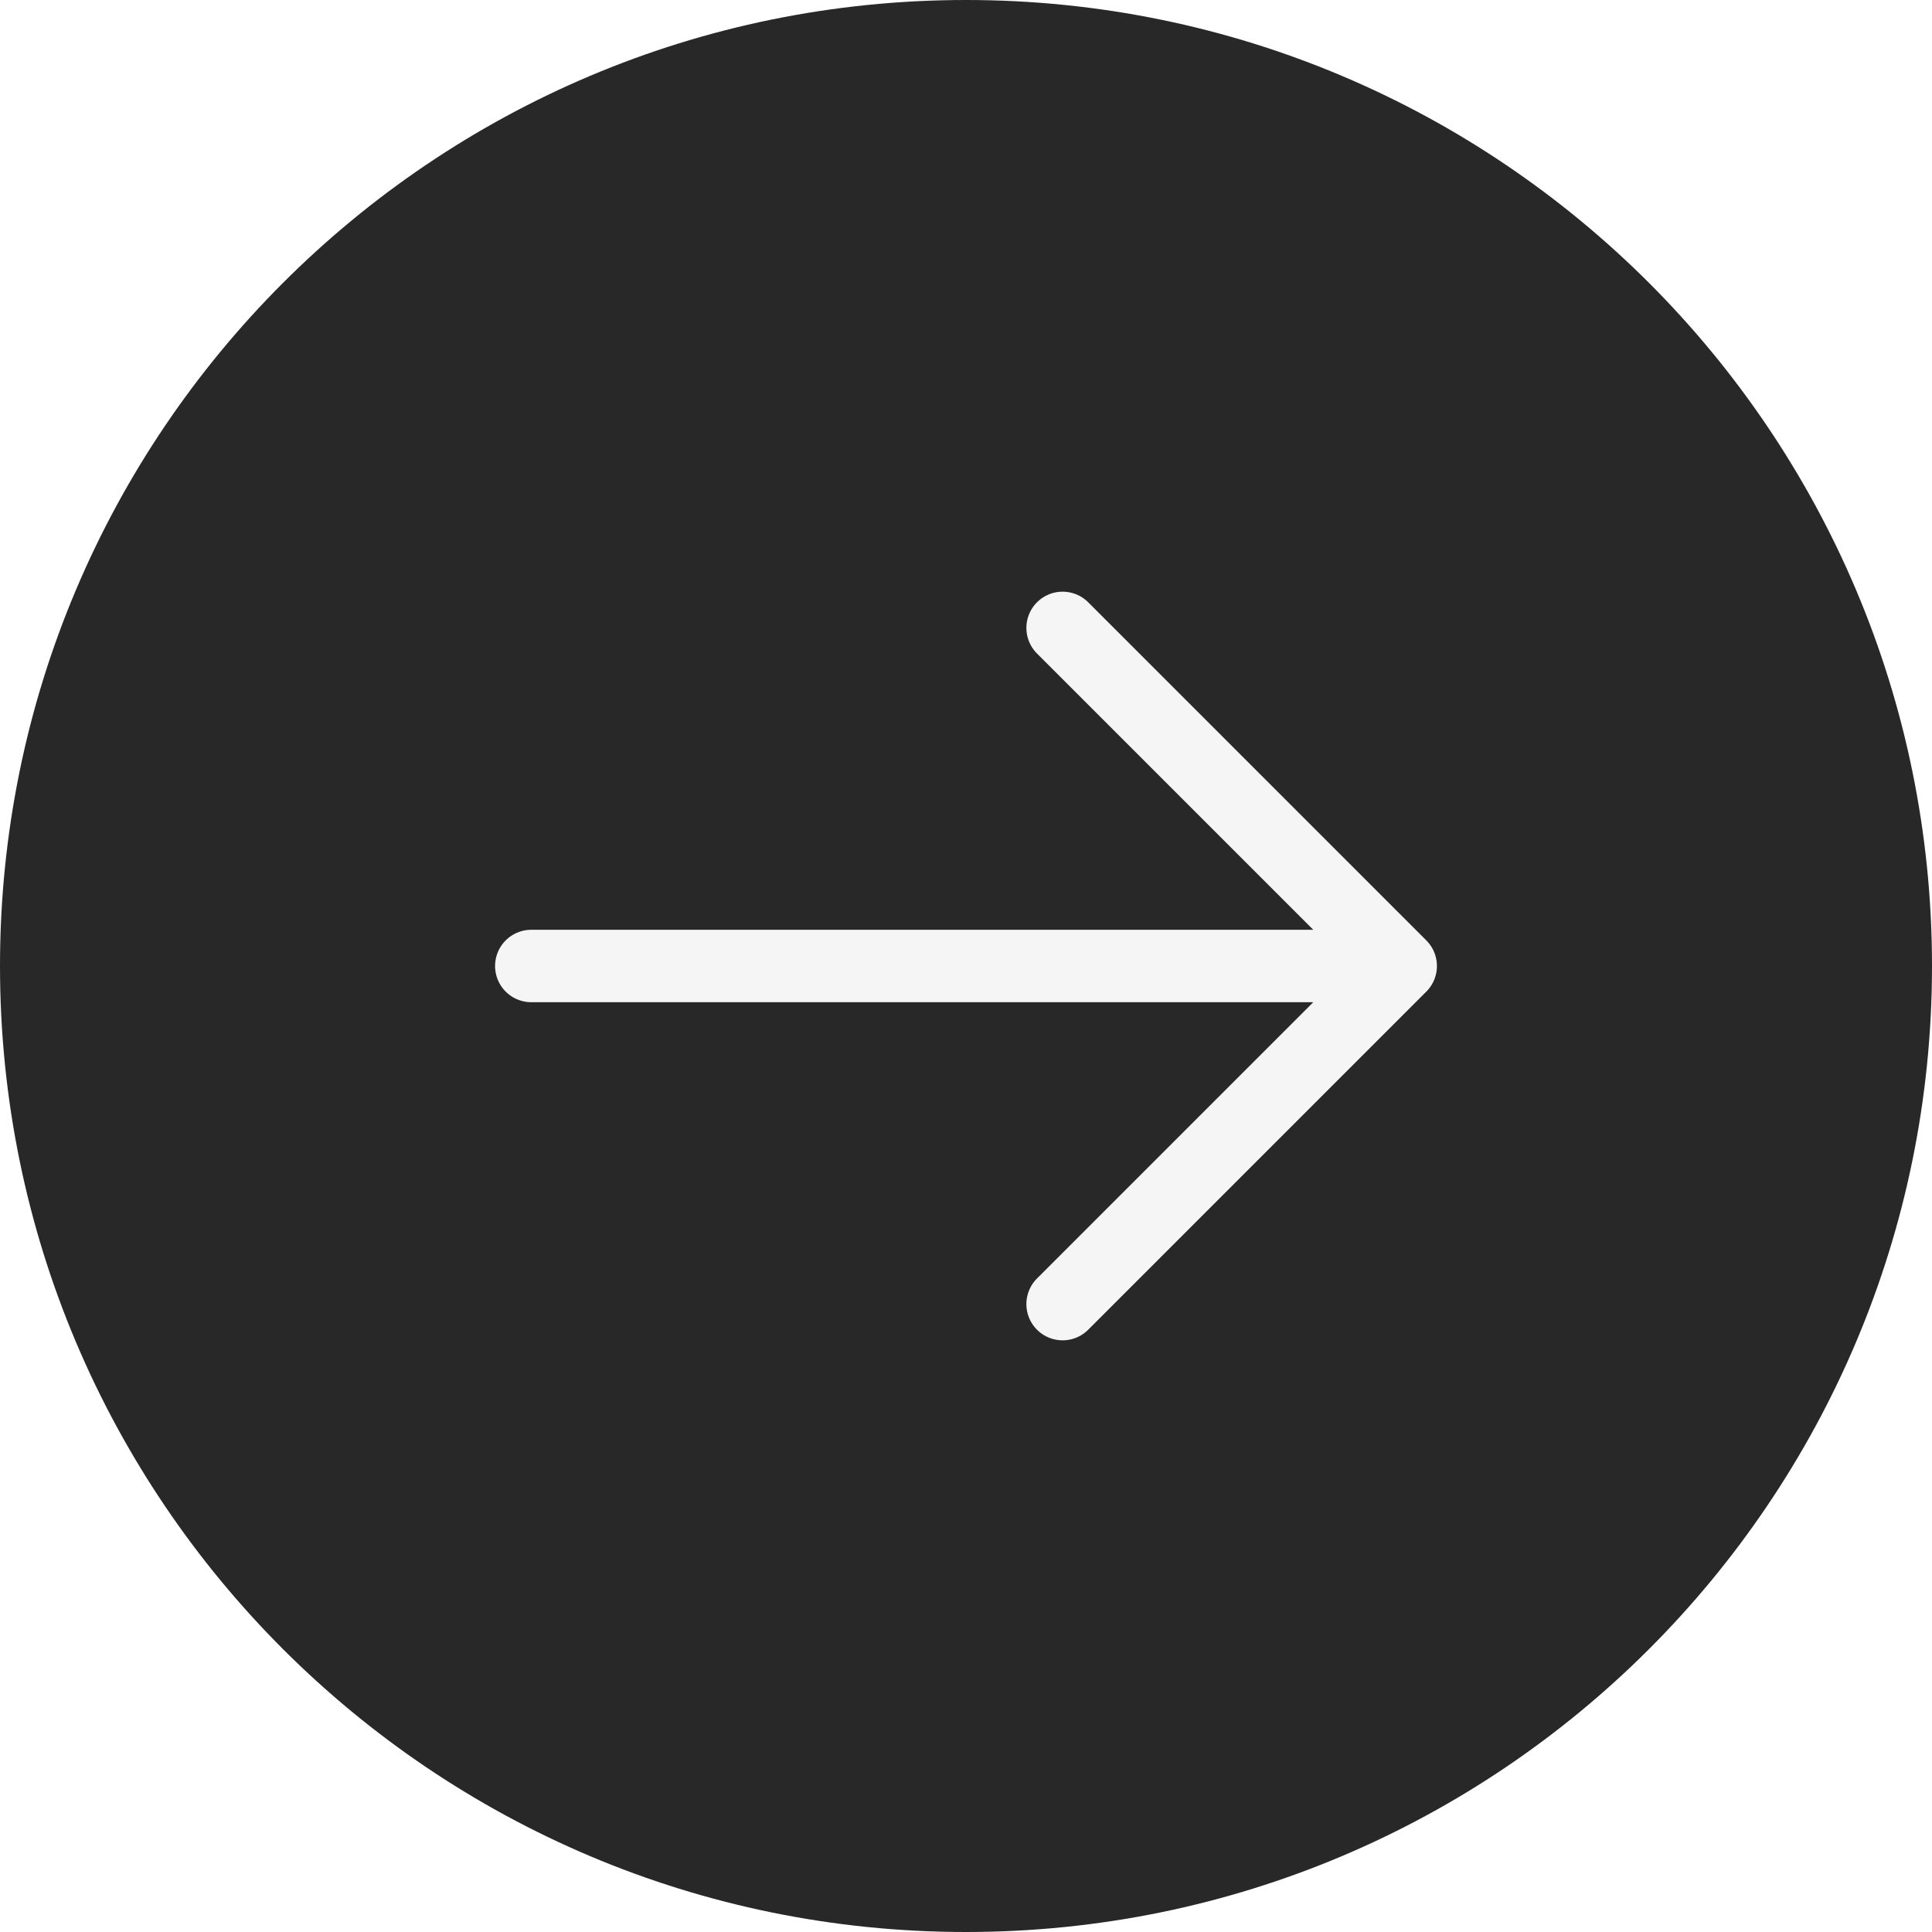
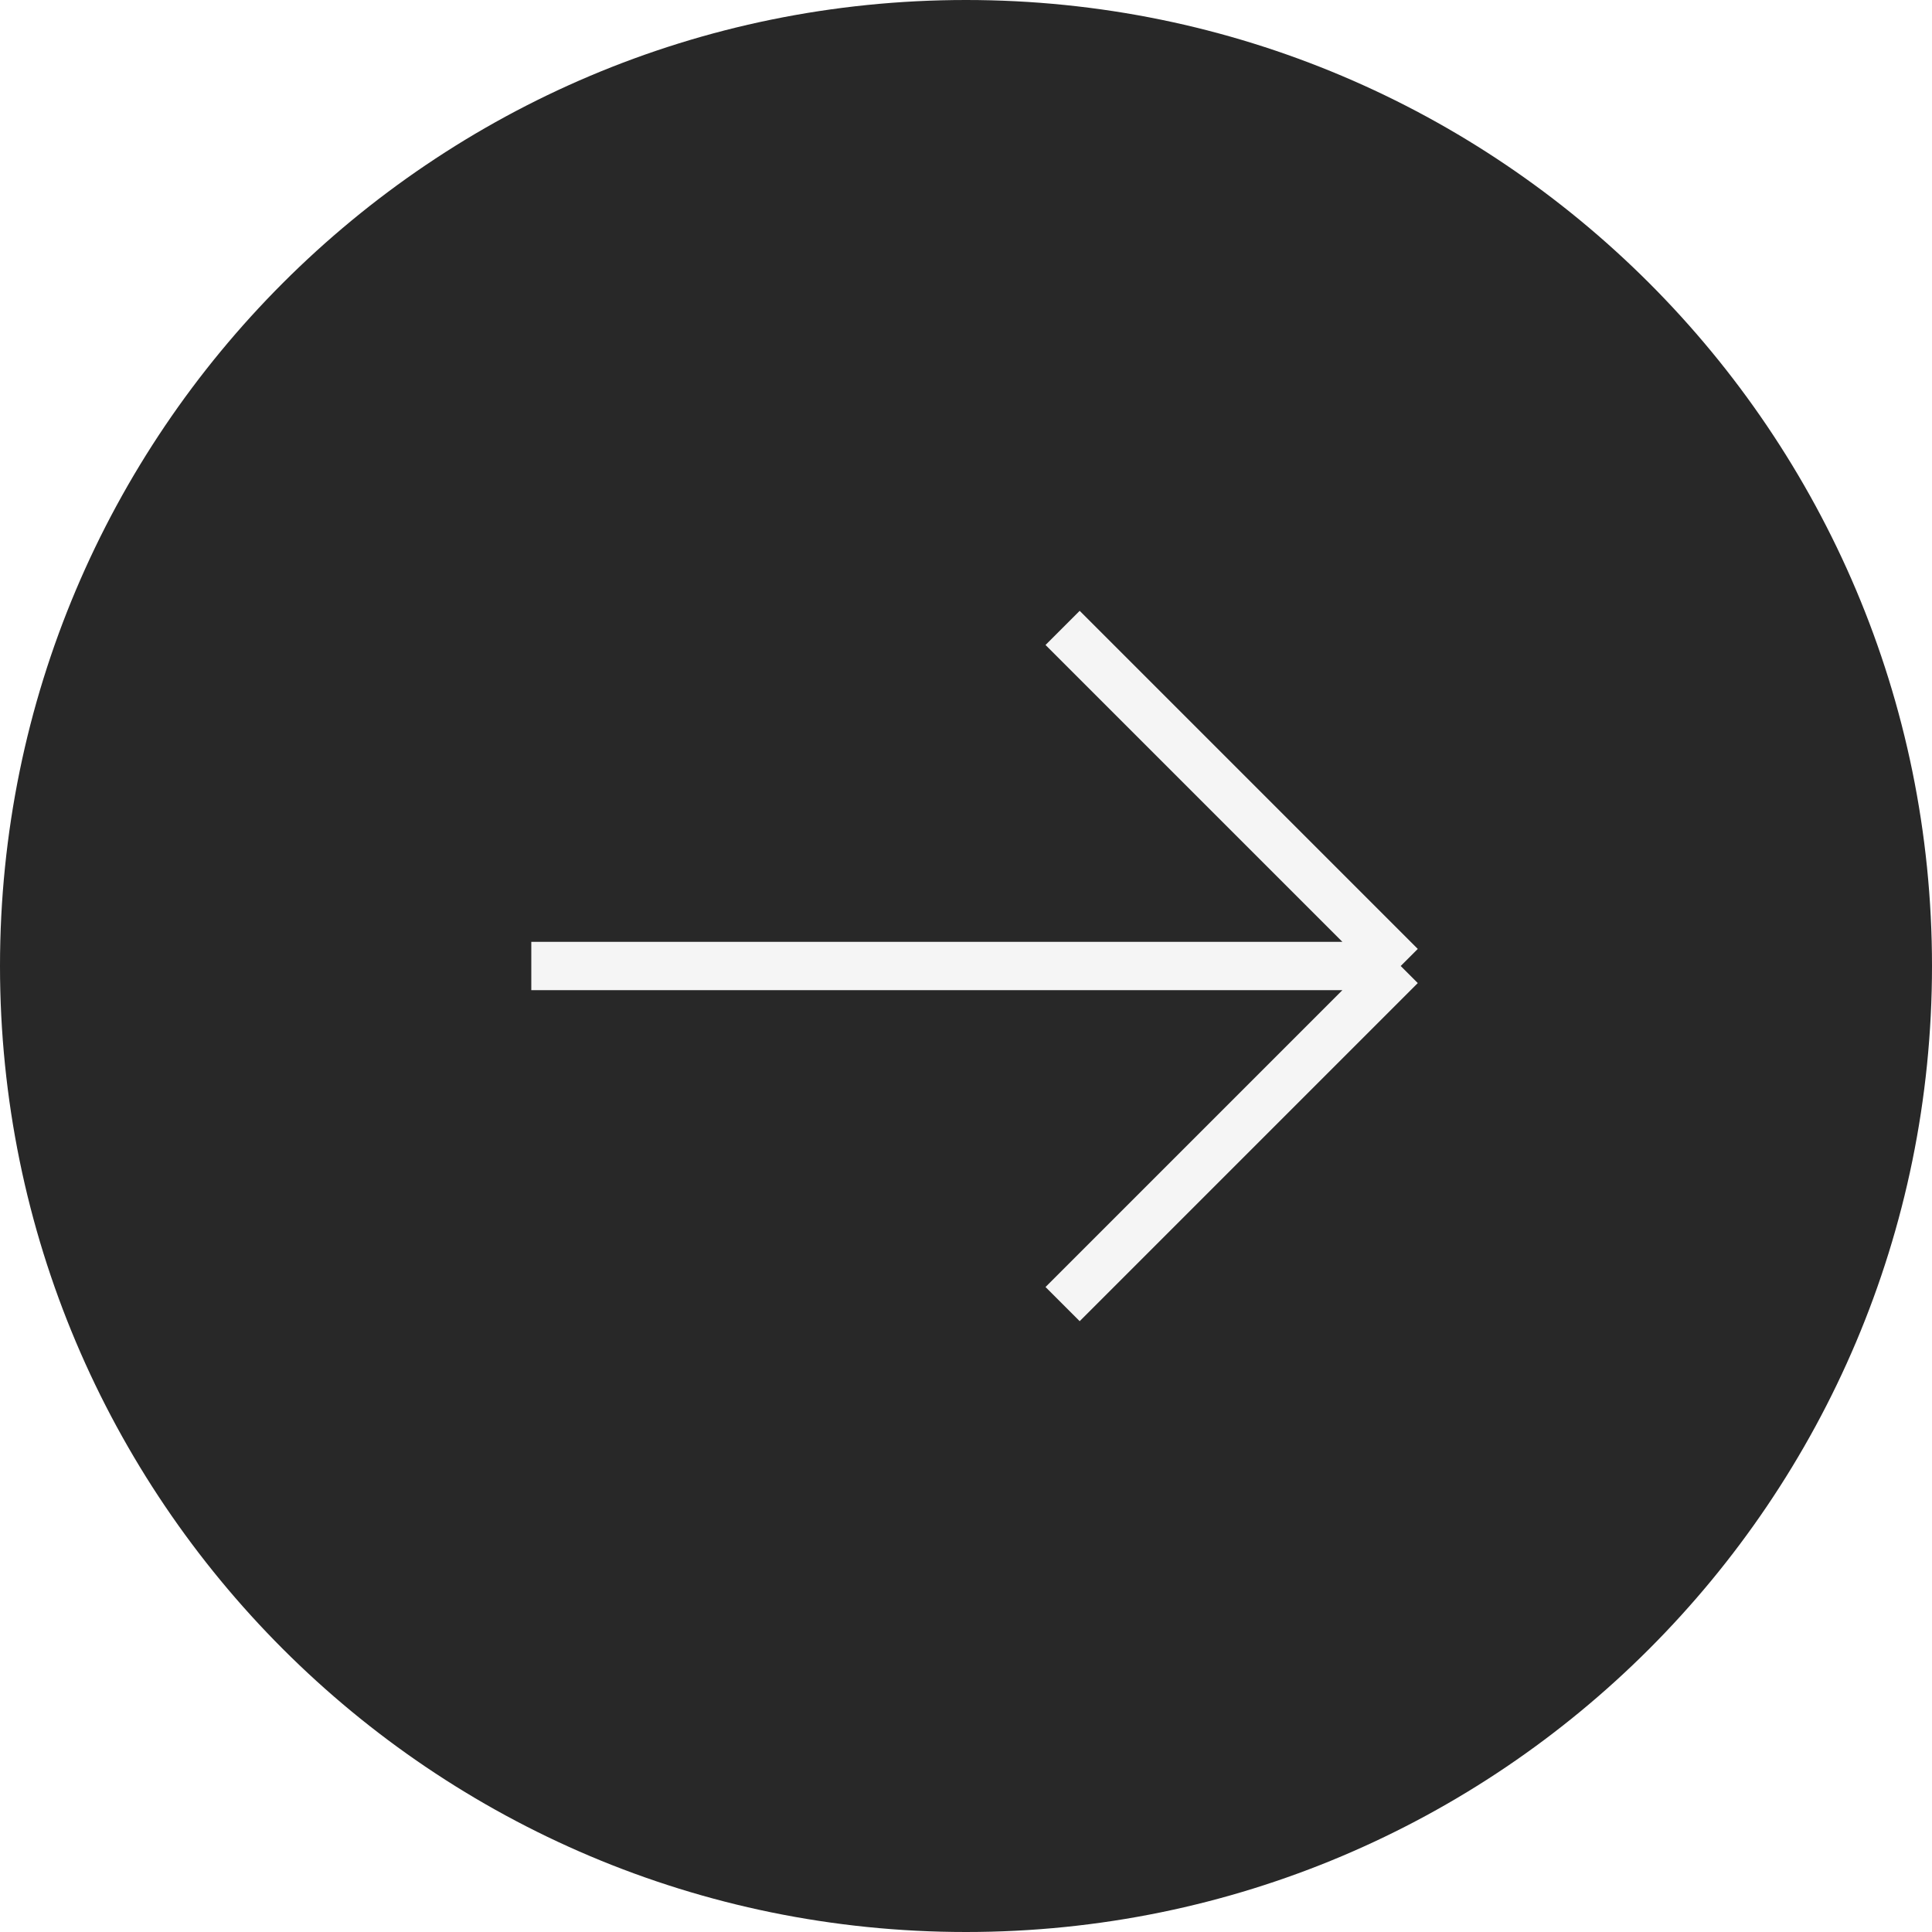
<svg xmlns="http://www.w3.org/2000/svg" width="40" height="40" viewBox="0 0 40 40" fill="none">
  <rect width="40" height="40" rx="20" fill="#282828" />
  <rect width="24" height="24" transform="translate(8 8)" fill="#282828" />
-   <path d="M29 20L22 27M11 20H29H11ZM29 20L22 13L29 20Z" stroke="#F5F5F5" stroke-width="1.5" stroke-linecap="round" stroke-linejoin="round" />
+   <path d="M29 20L22 27M11 20H29H11ZM29 20L22 13L29 20Z" stroke="#F5F5F5" strokeWidth="1.5" strokeLinecap="round" strokeLinejoin="round" />
</svg>
